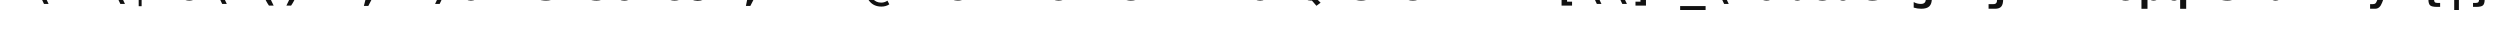
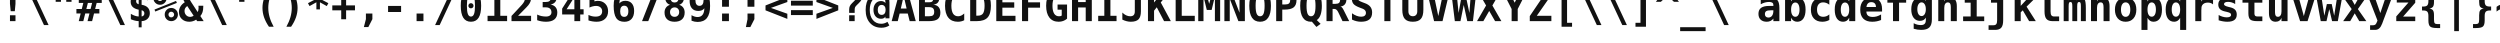
<svg xmlns="http://www.w3.org/2000/svg" version="1.1" viewBox="0 0 1892 32">
-   <text y="0" fill="#111" font-family="'DejaVu Sans Mono'" font-size="32" font-weight="bold">!\"#\$%&amp;\'()*+,-./0123456789:;&lt;=&gt;?@ABCDEFGHIJKLMNOPQRSTUVWXYZ[\\]^_\`abcdefghijklmnopqrstuvwxyz{|}~?</text>
+   <text y="16" fill="#111" font-family="'DejaVu Sans Mono'" font-size="32px" font-weight="bold">!\"#\$%&amp;\'()*+,-./0123456789:;&lt;=&gt;?@ABCDEFGHIJKLMNOPQRSTUVWXYZ[\\]^_\`abcdefghijklmnopqrstuvwxyz{|}~?</text>
</svg>
